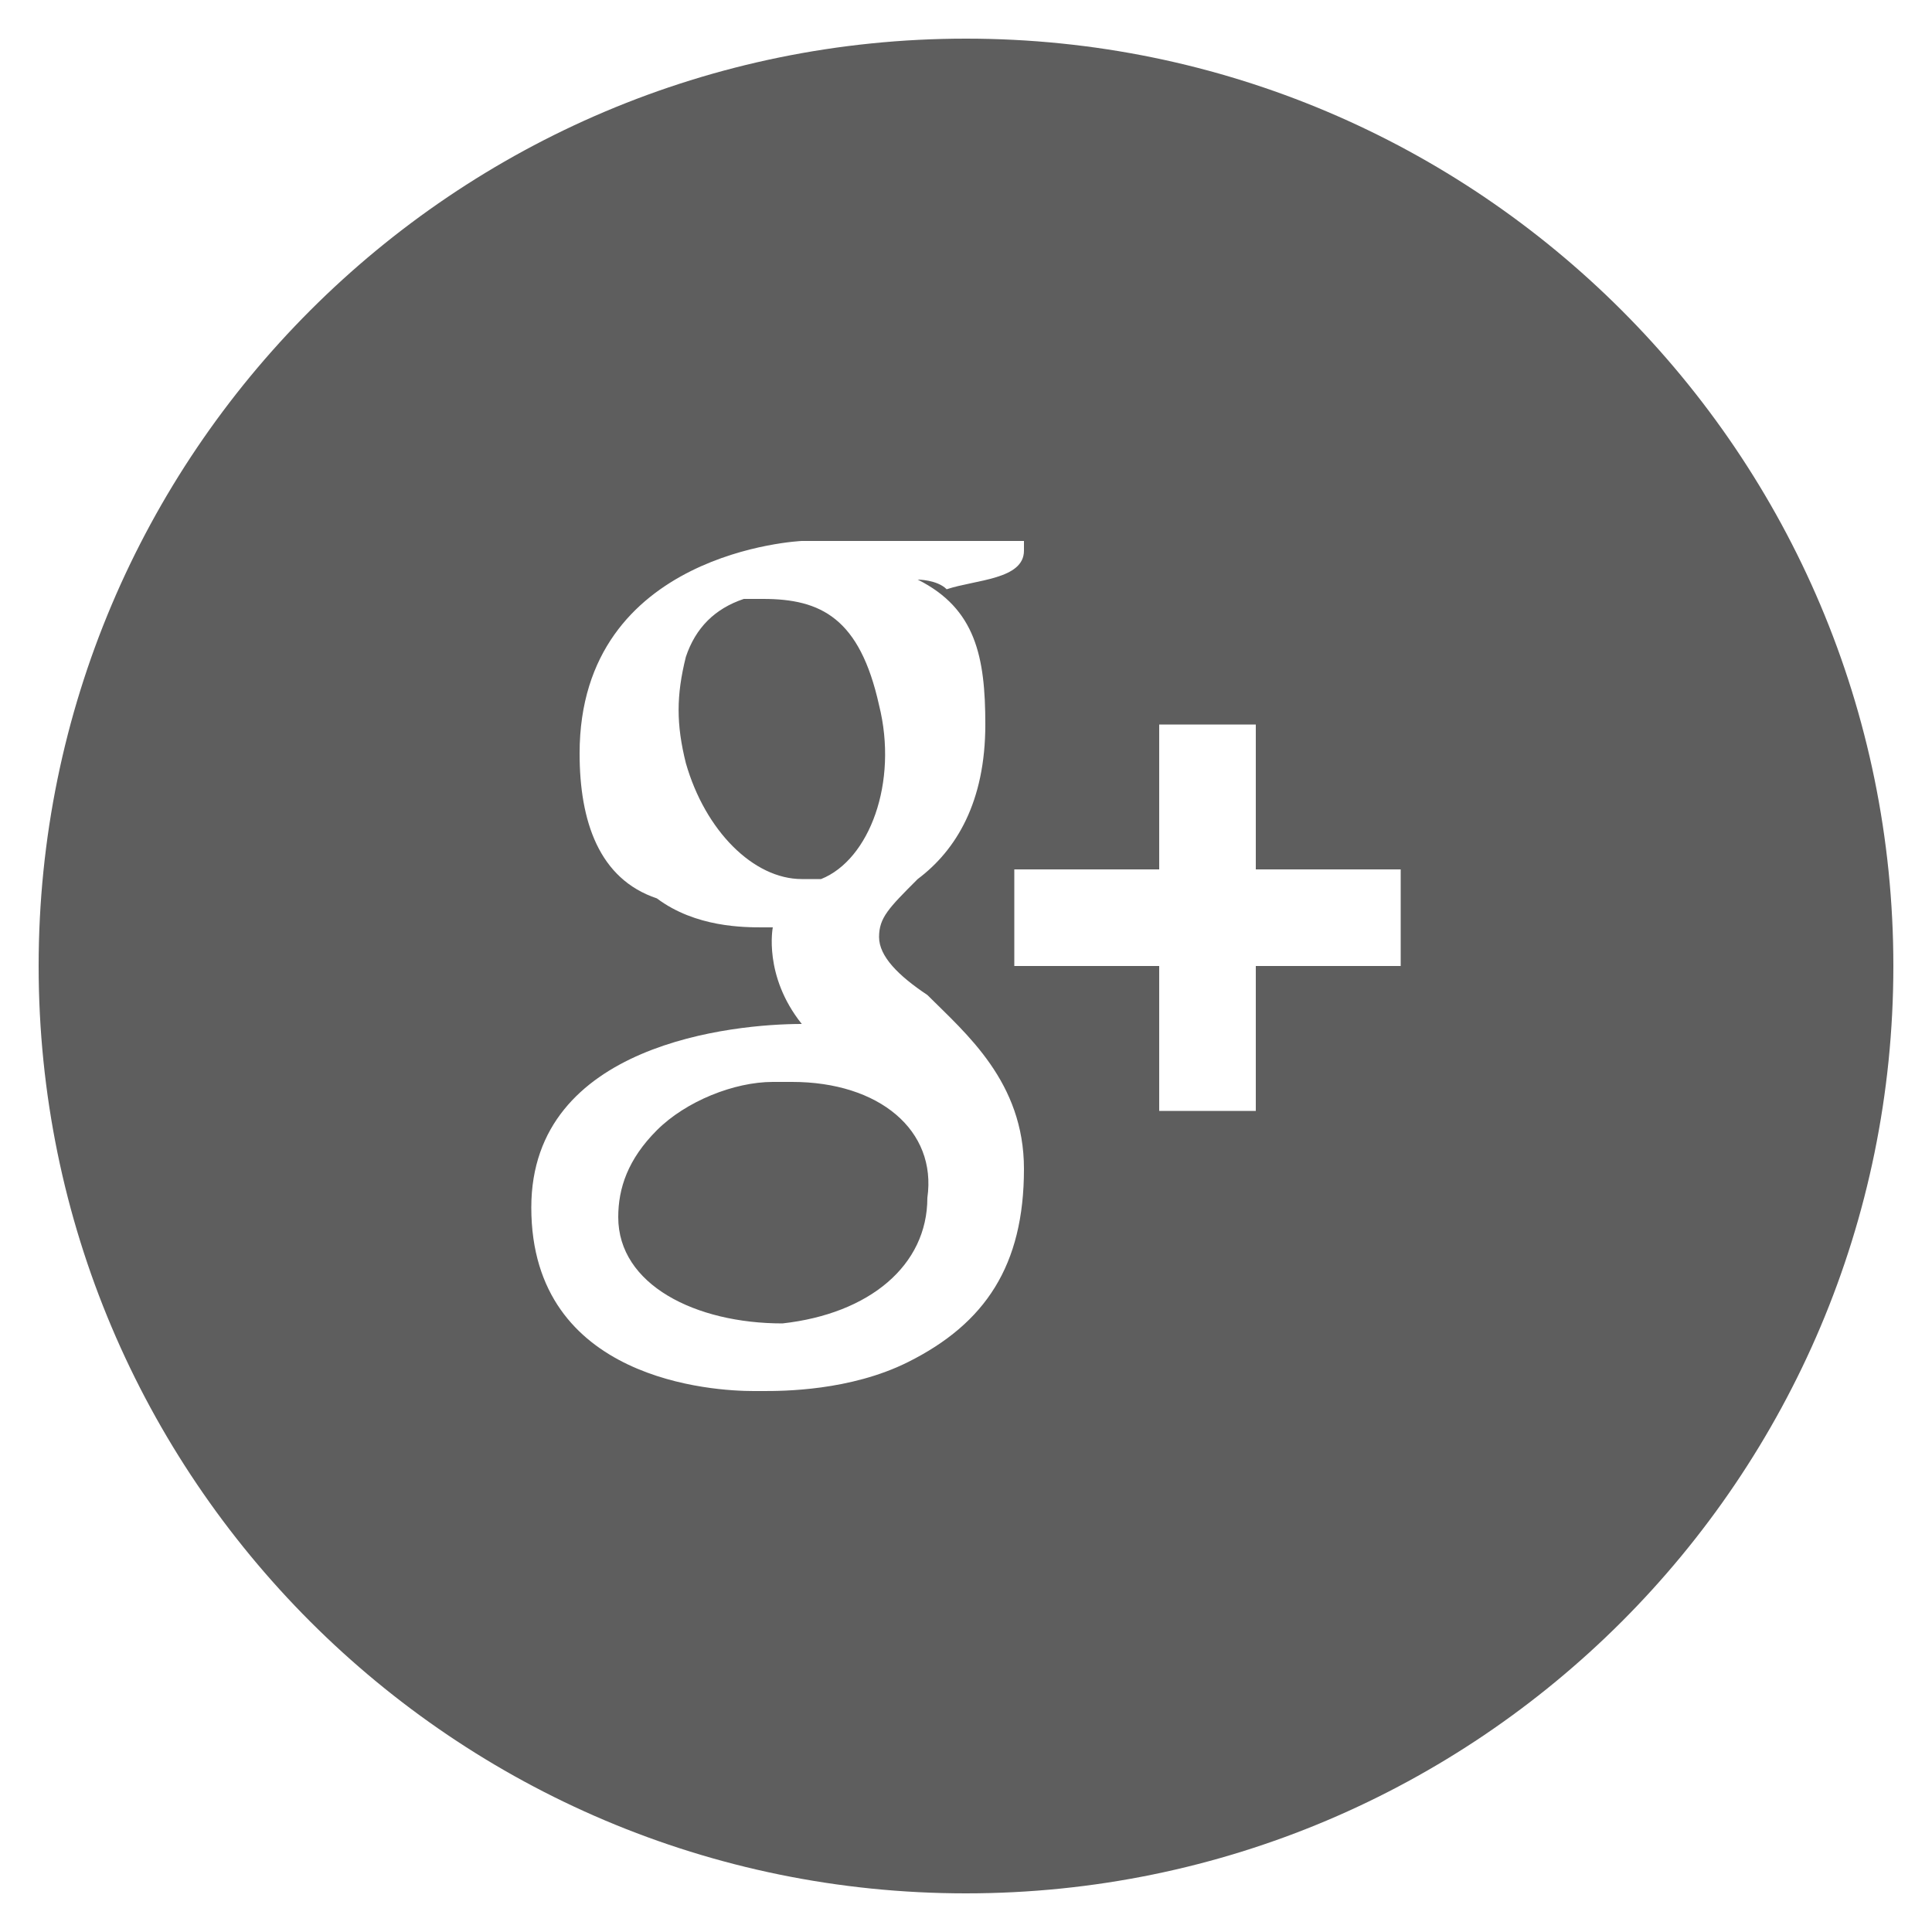
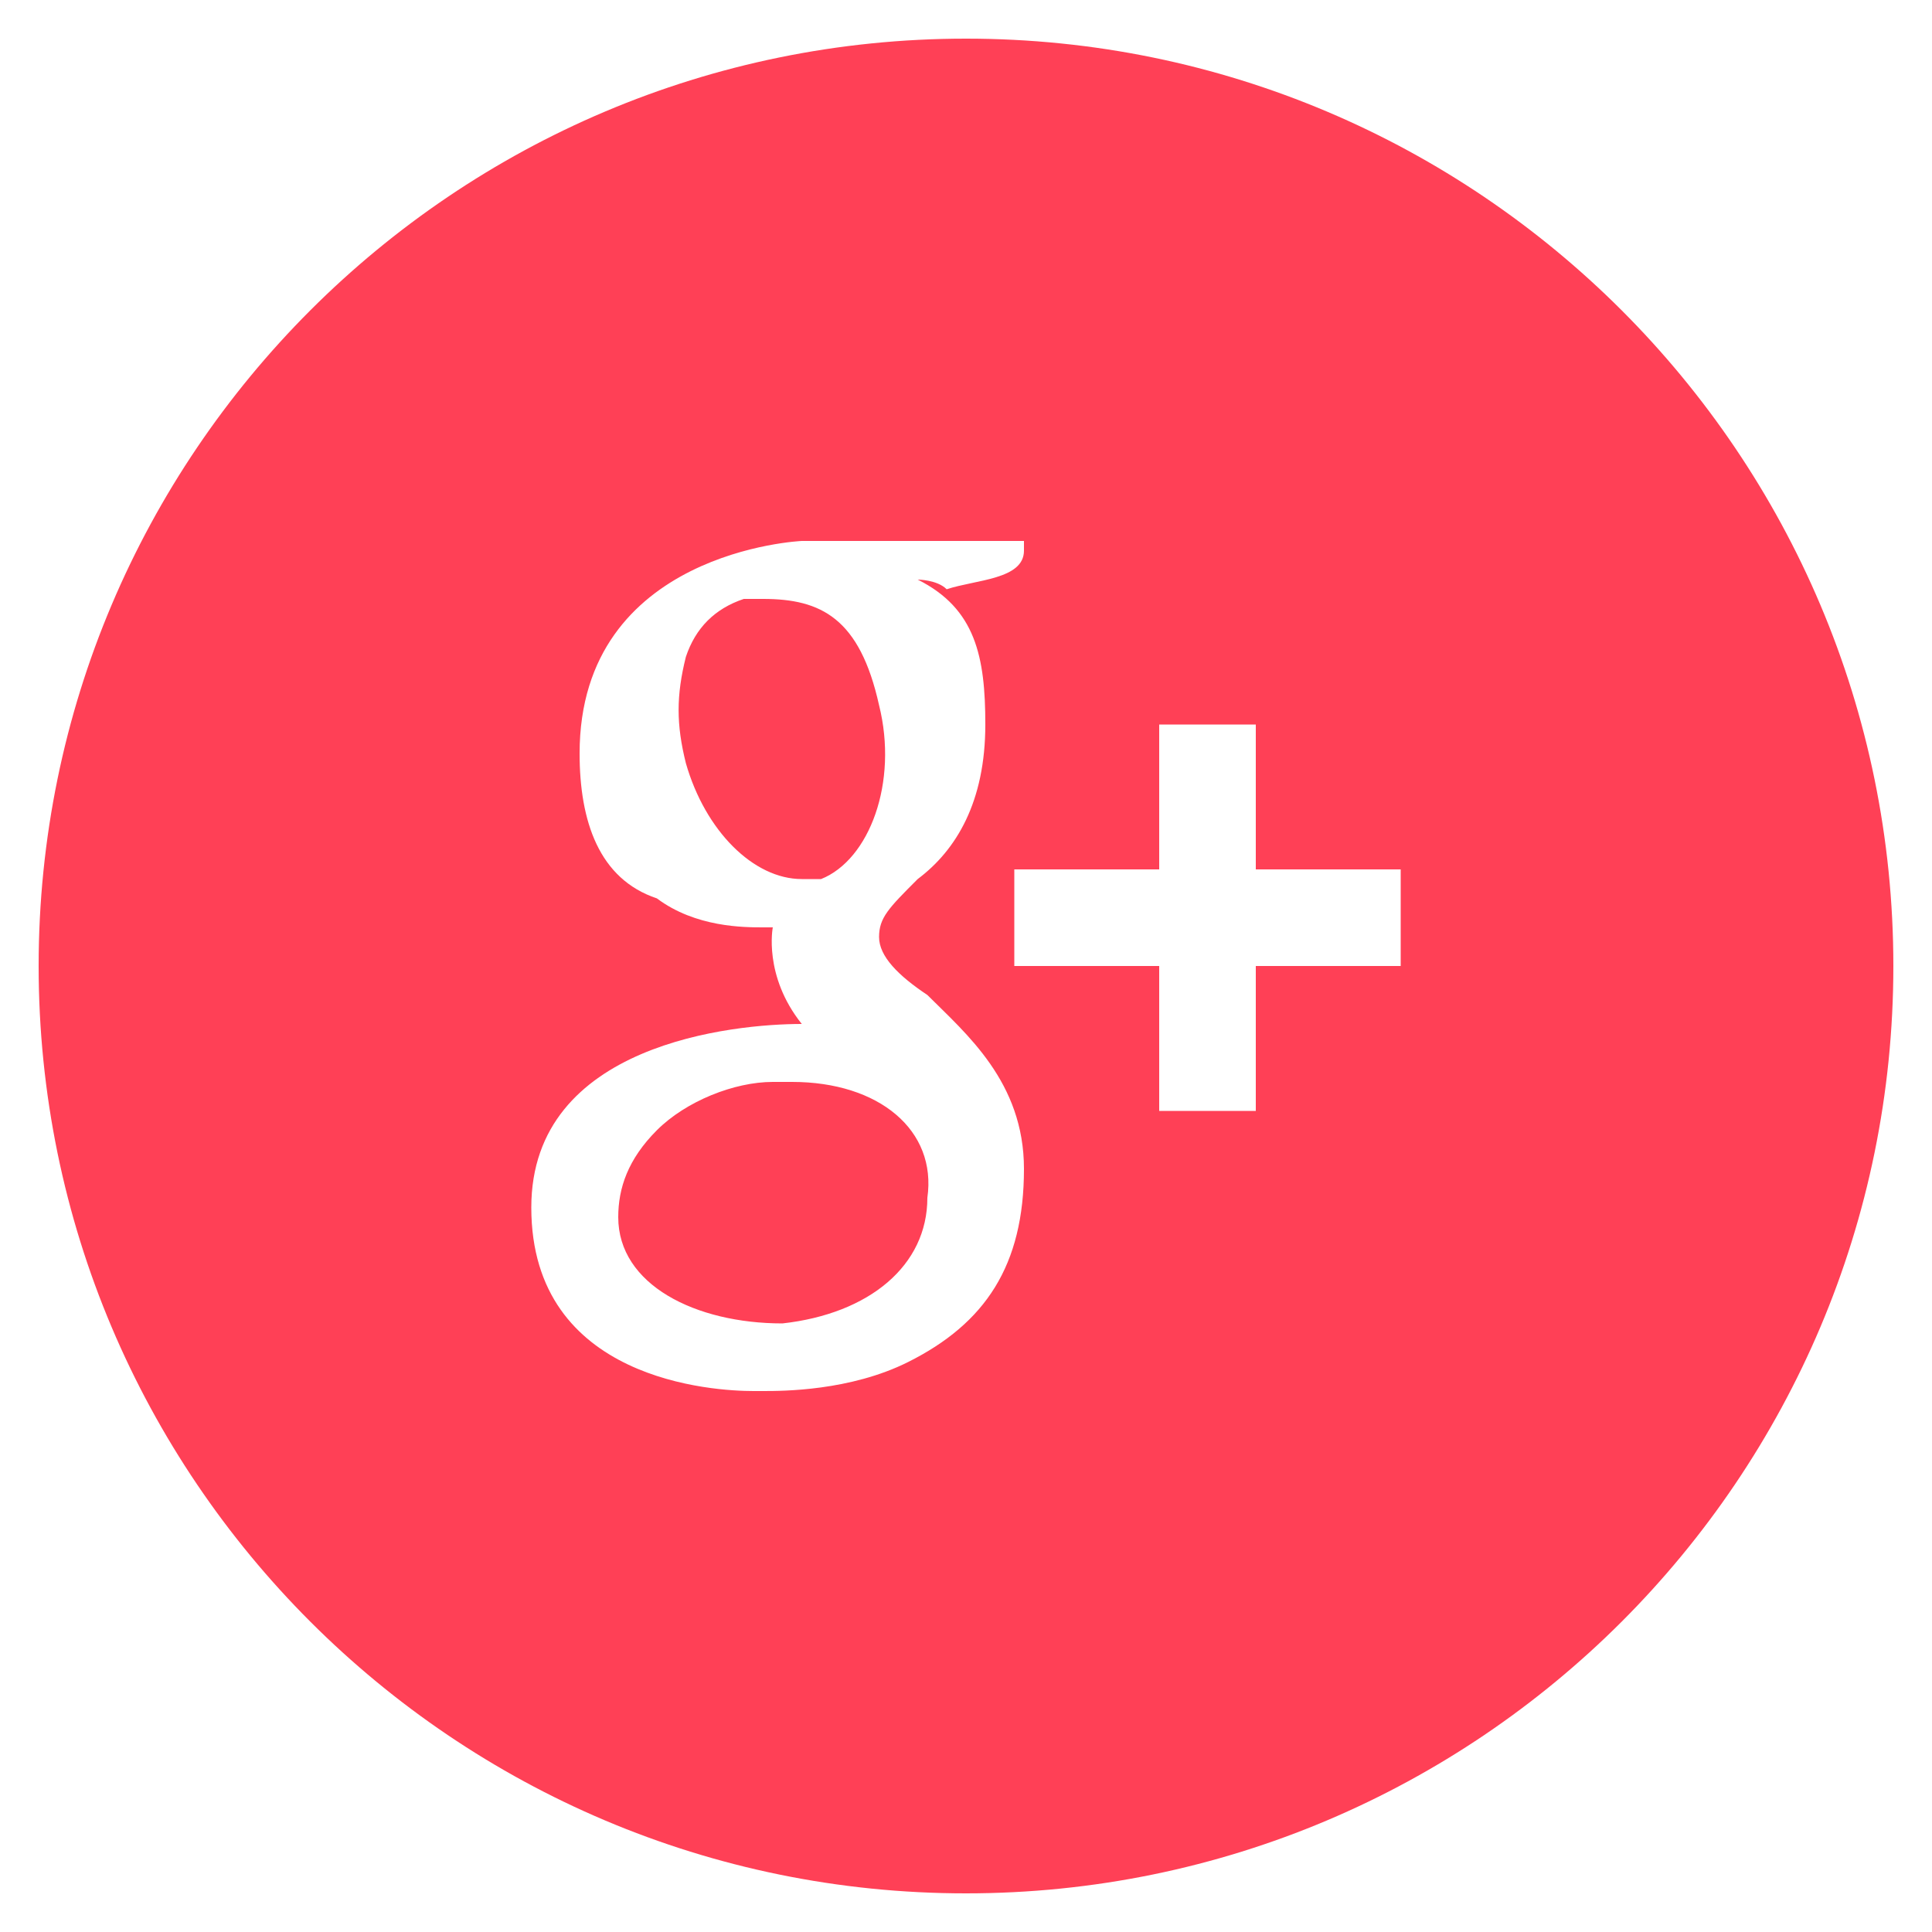
<svg xmlns="http://www.w3.org/2000/svg" version="1.1" id="Layer_1" x="0px" y="0px" viewBox="0 0 20 20" style="enable-background:new 0 0 20 20;" xml:space="preserve">
  <style type="text/css">
- 	.st0{fill:#5E5E5E;}
+ 	.st0{fill:#ff4056;}
</style>
  <path class="st0" d="M9.1,7.3C8.9,6.4,8.5,6.2,7.9,6.2c-0.1,0-0.1,0-0.2,0C7.4,6.3,7.2,6.5,7.1,6.8C7,7.2,7,7.5,7.1,7.9  c0.2,0.7,0.7,1.2,1.2,1.2c0.1,0,0.1,0,0.2,0C9,8.9,9.3,8.1,9.1,7.3z M10,0.4c-5.3,0-9.6,4.3-9.6,9.6s4.3,9.6,9.6,9.6  c5.3,0,9.6-4.3,9.6-9.6S15.3,0.4,10,0.4z M9.4,14.1c-0.6,0.3-1.3,0.3-1.5,0.3c0,0-0.1,0-0.1,0c0,0,0,0,0,0c-0.4,0-2.3-0.1-2.3-1.9  c0-1.7,2.1-1.9,2.8-1.9h0c-0.4-0.5-0.3-1-0.3-1c0,0-0.1,0-0.1,0c-0.2,0-0.7,0-1.1-0.3C6.2,9.1,6,8.5,6,7.8c0-2.1,2.3-2.2,2.3-2.2  h2.3v0.1c0,0.3-0.5,0.3-0.8,0.4C9.7,6,9.5,6,9.5,6c0.6,0.3,0.7,0.8,0.7,1.5c0,0.8-0.3,1.3-0.7,1.6C9.2,9.4,9.1,9.5,9.1,9.7  c0,0.2,0.2,0.4,0.5,0.6c0.4,0.4,1,0.9,1,1.8C10.6,13.1,10.2,13.7,9.4,14.1z M14.5,10H13v1.5h-1V10h-1.5V9h1.5V7.5h1V9h1.5V10z   M8.2,11.2c-0.1,0-0.1,0-0.2,0c-0.4,0-0.9,0.2-1.2,0.5c-0.3,0.3-0.4,0.6-0.4,0.9c0,0.7,0.8,1.1,1.7,1.1c0.9-0.1,1.5-0.6,1.5-1.3  C9.7,11.7,9.1,11.2,8.2,11.2z" />
</svg>
